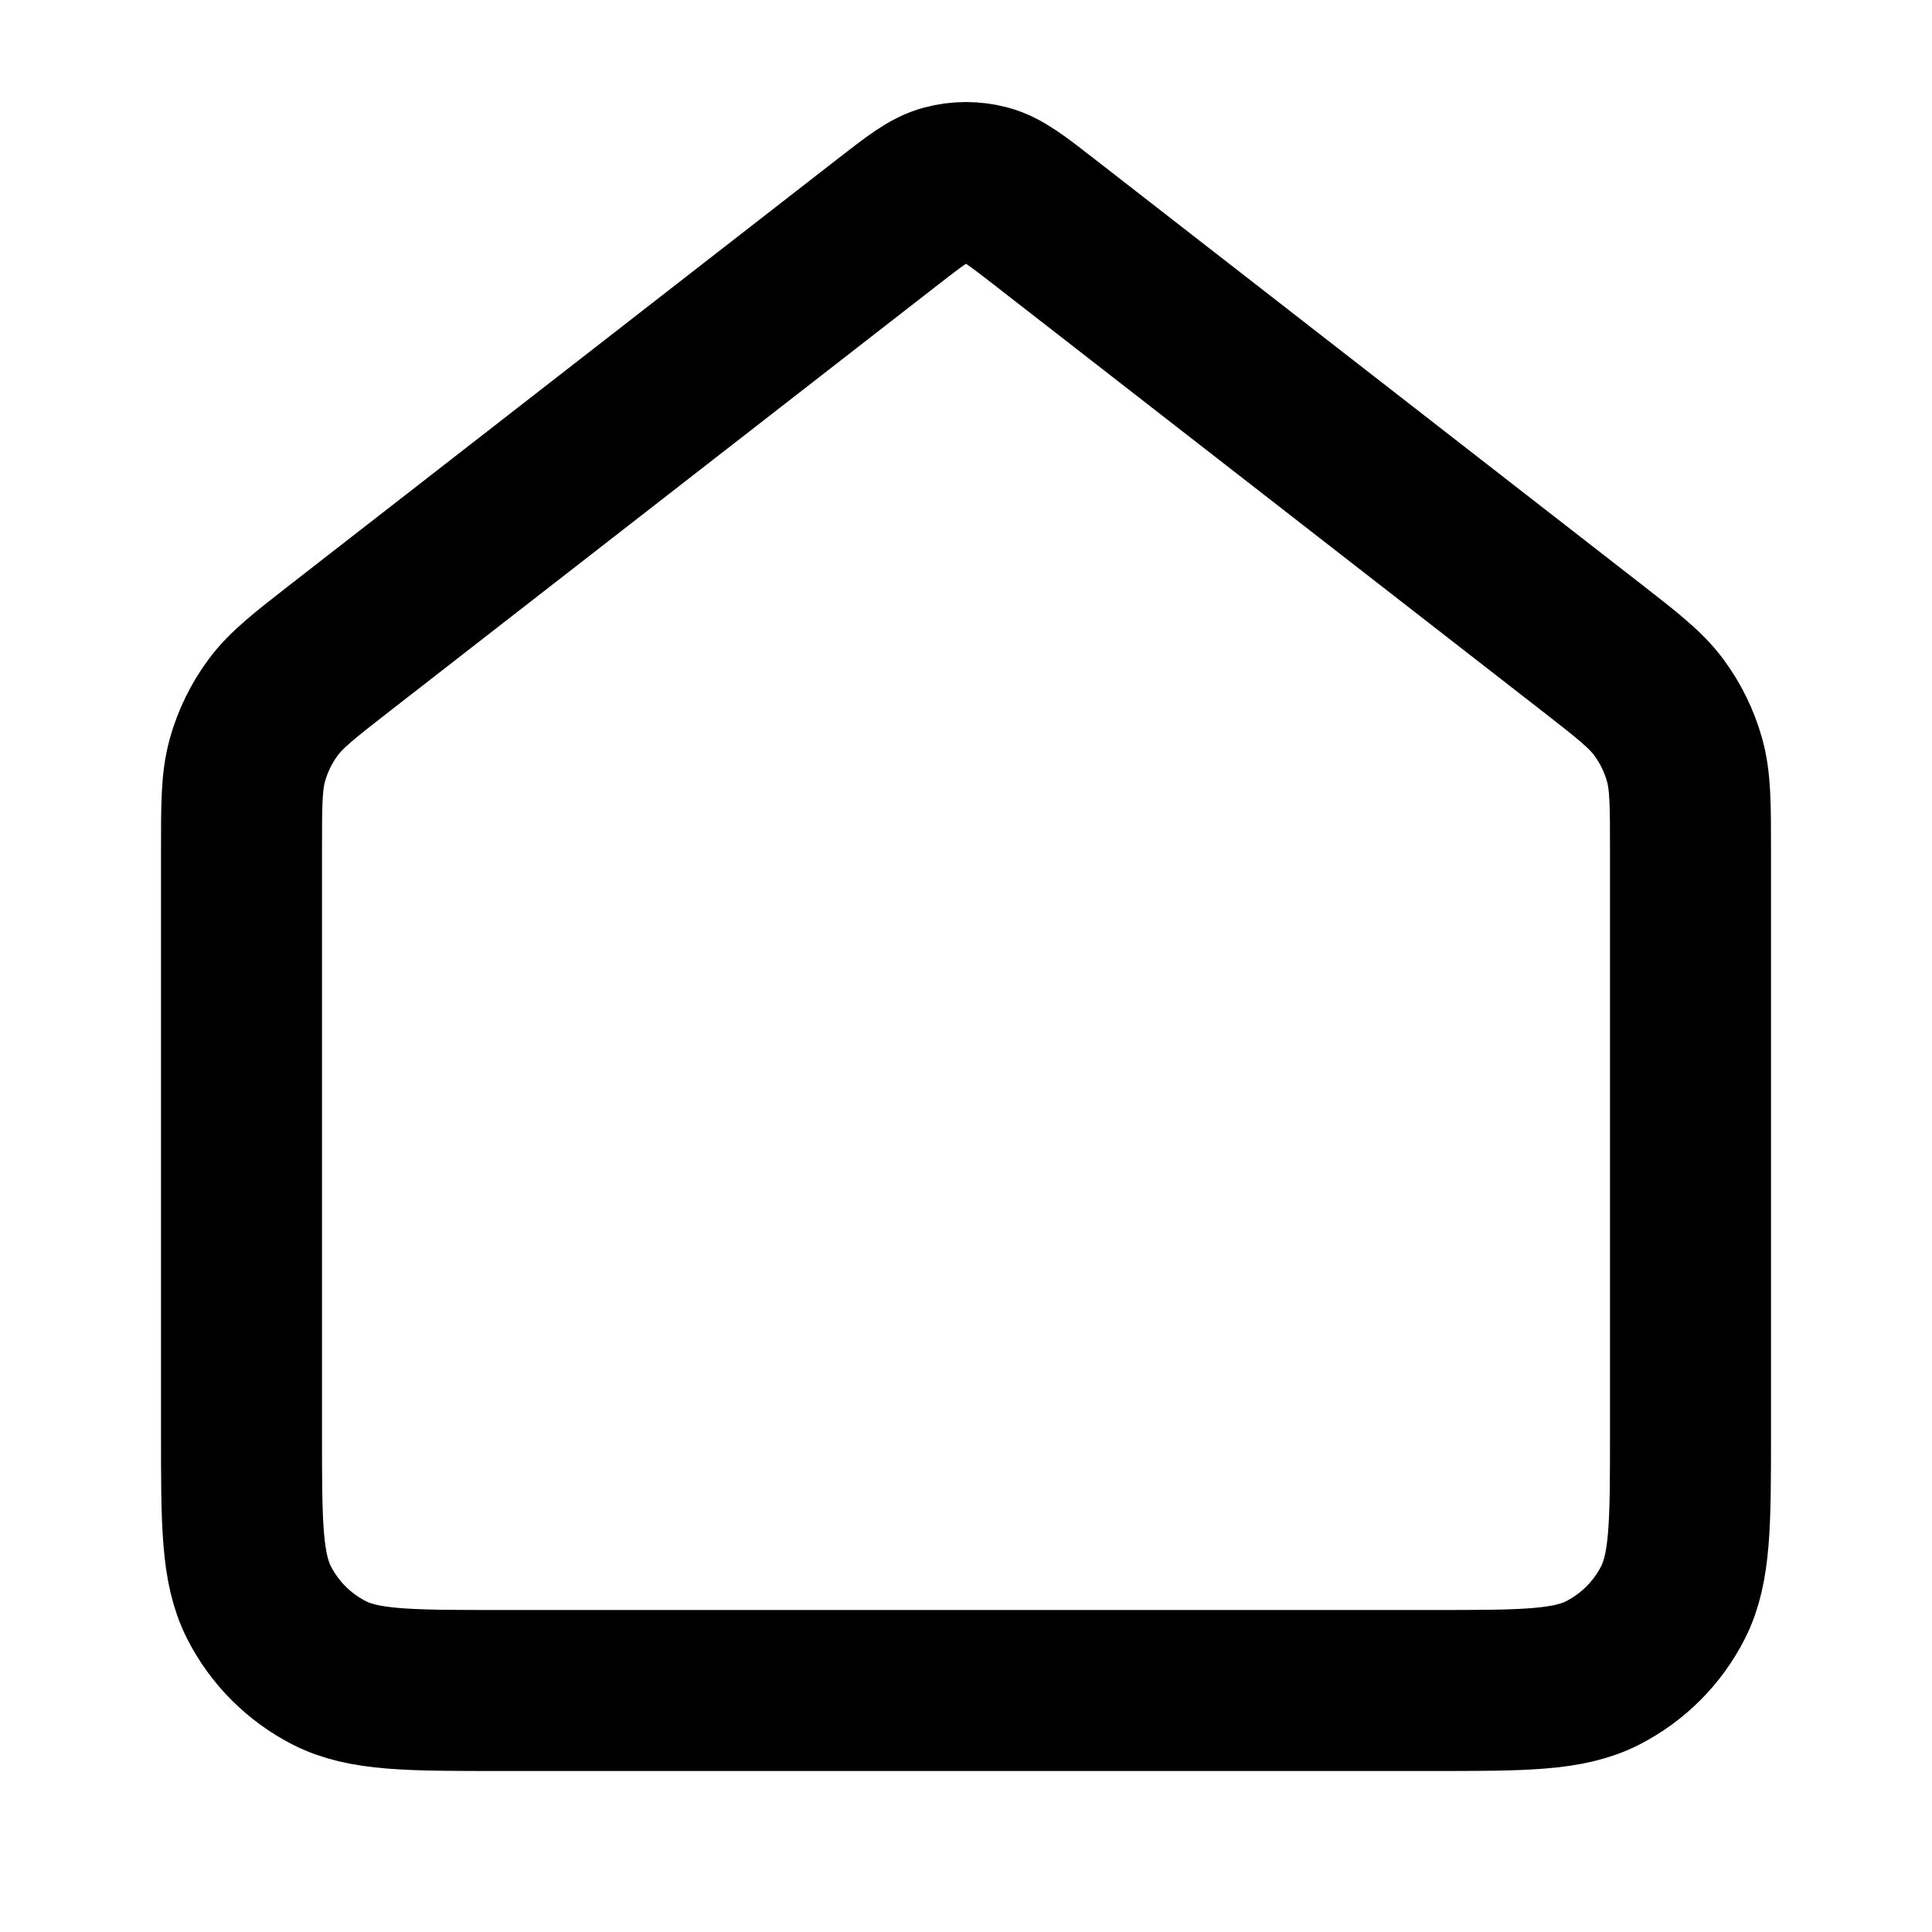
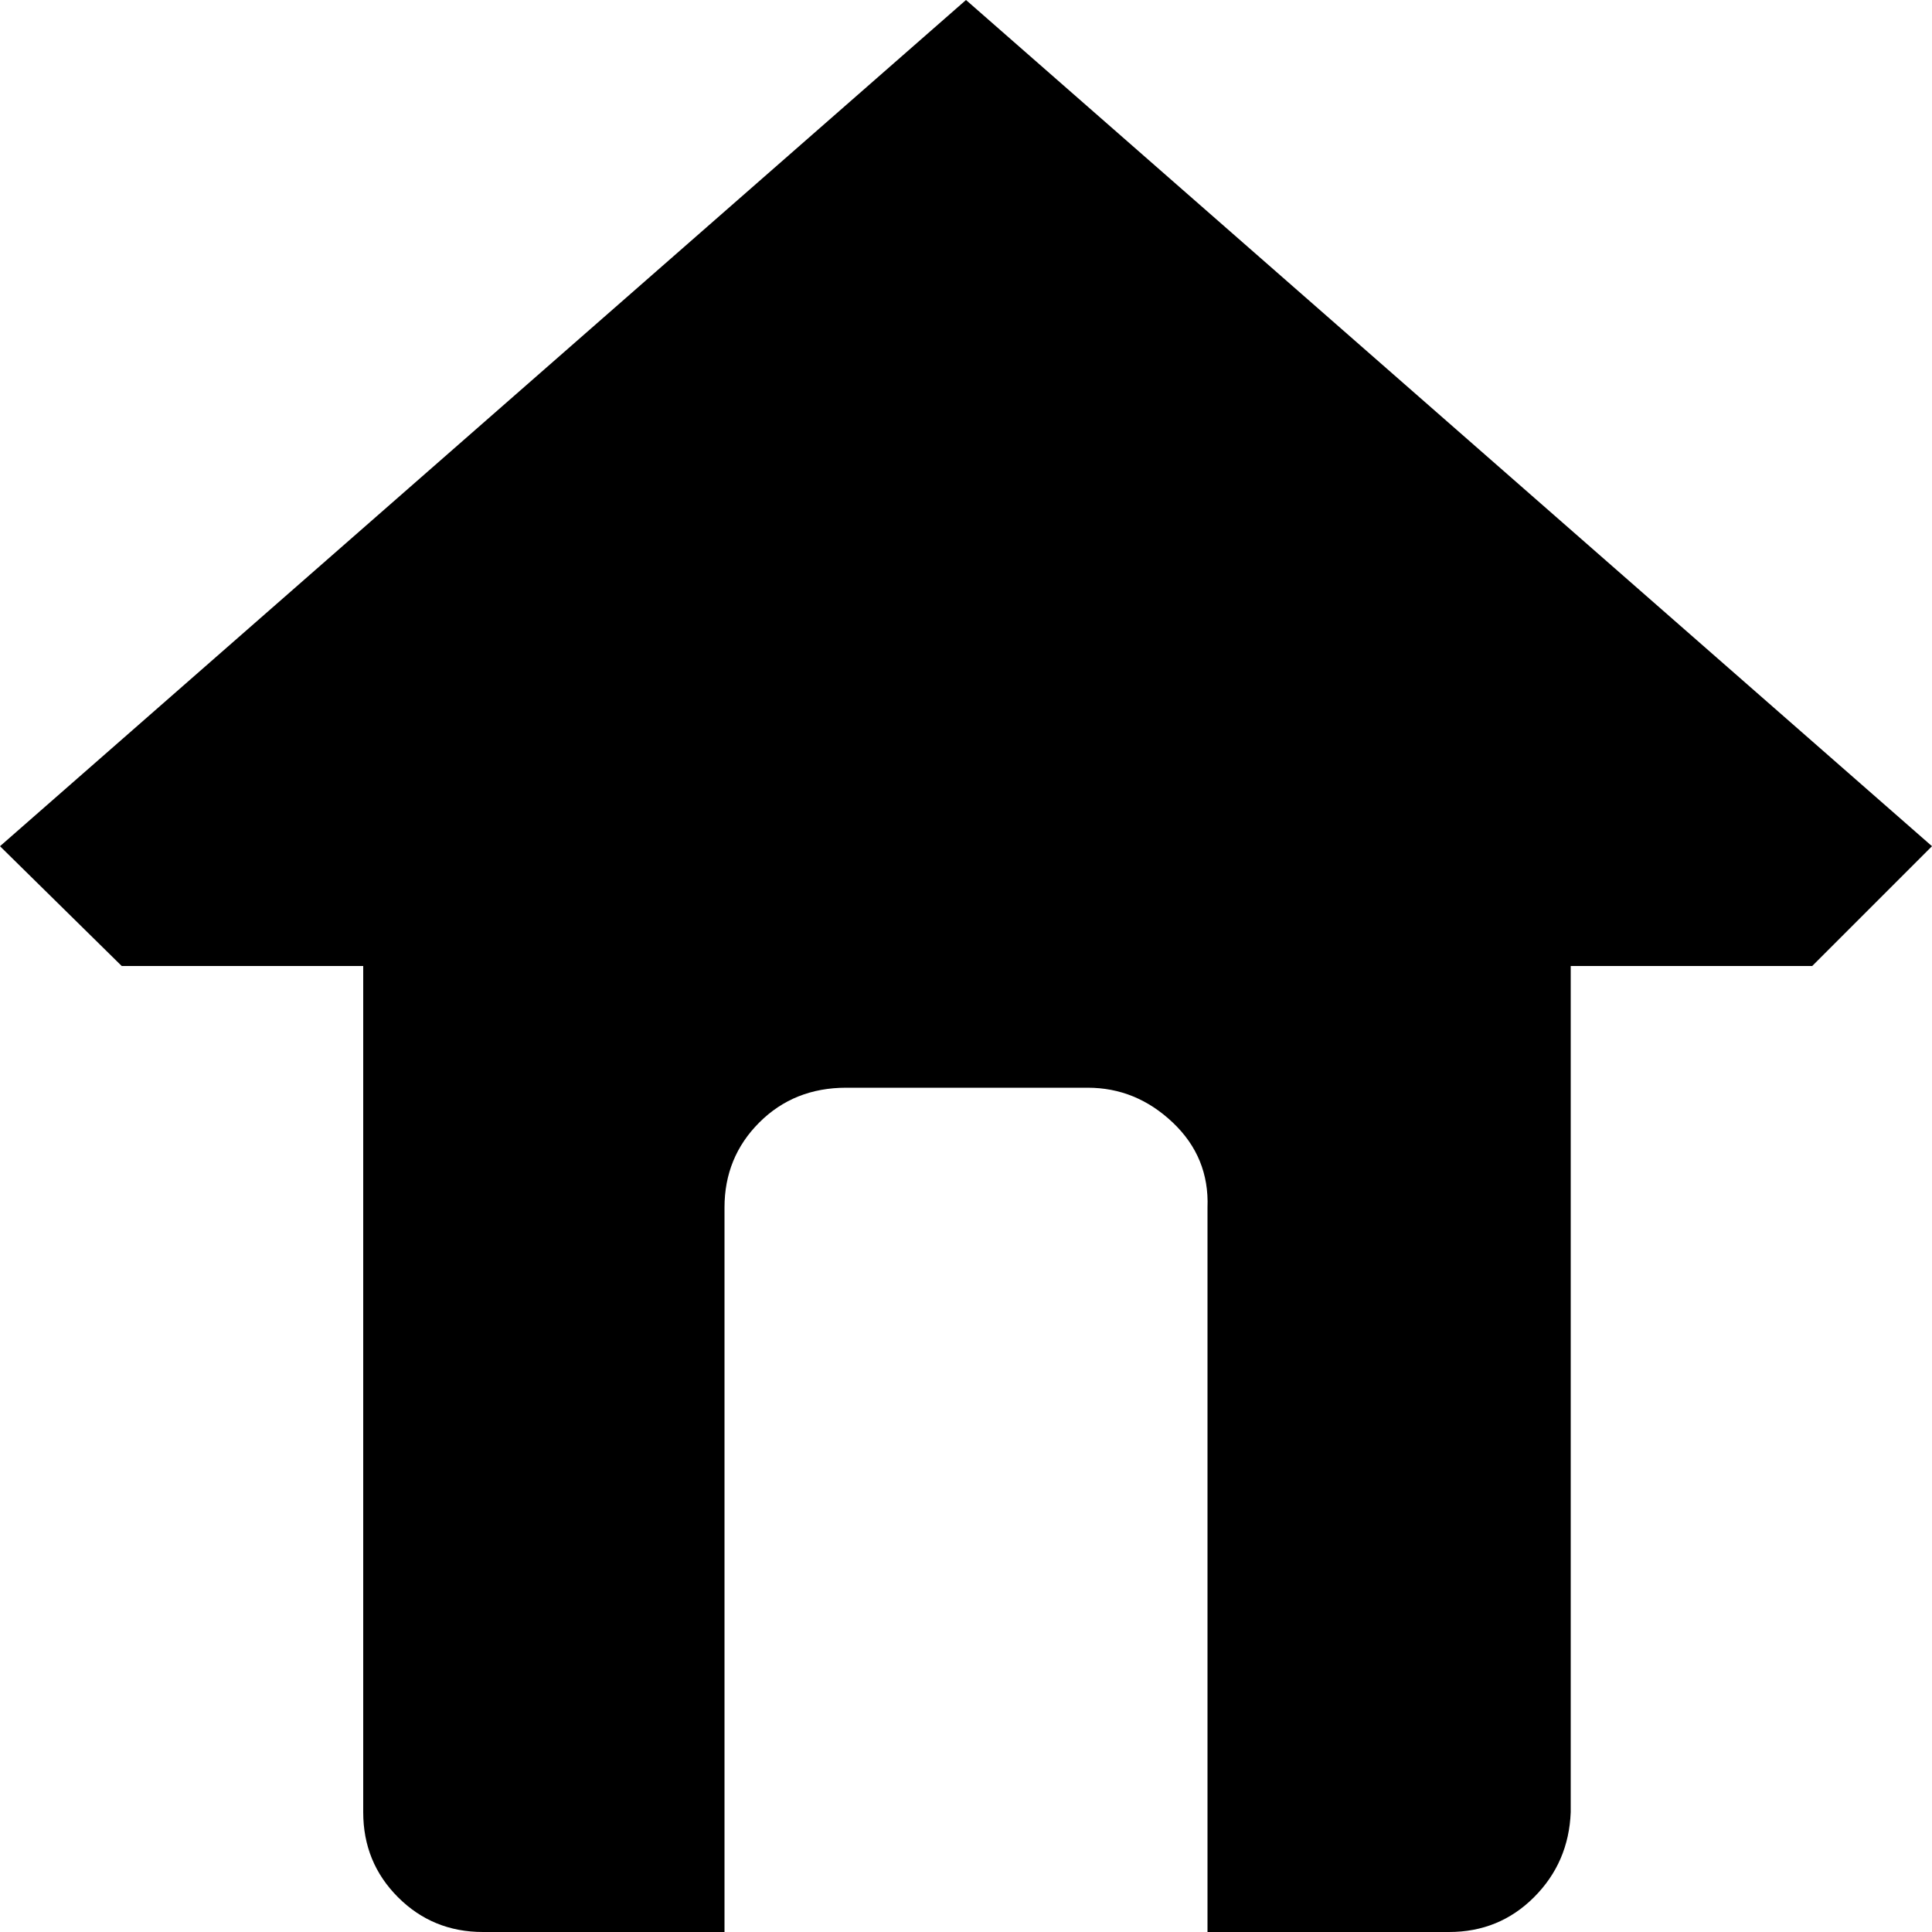
- <svg xmlns="http://www.w3.org/2000/svg" width="800px" height="800px" viewBox="0 0 24 24" fill="none">
-   <path d="M3 10.565C3 9.991 3 9.704 3.074 9.439C3.14 9.205 3.247 8.985 3.392 8.789C3.555 8.568 3.782 8.392 4.235 8.039L11.018 2.764C11.369 2.491 11.545 2.354 11.739 2.302C11.91 2.256 12.09 2.256 12.261 2.302C12.455 2.354 12.631 2.491 12.982 2.764L19.765 8.039C20.218 8.392 20.445 8.568 20.608 8.789C20.753 8.985 20.86 9.205 20.926 9.439C21 9.704 21 9.991 21 10.565V17.8C21 18.92 21 19.48 20.782 19.908C20.59 20.285 20.284 20.59 19.908 20.782C19.48 21 18.92 21 17.8 21H6.2C5.08 21 4.52 21 4.092 20.782C3.716 20.59 3.41 20.285 3.218 19.908C3 19.48 3 18.92 3 17.8V10.565Z" stroke="#000000" stroke-width="2" stroke-linecap="round" stroke-linejoin="round" />
+ <svg fill="#000000" width="800px" height="800px" viewBox="0 0 32 32" version="1.1">
+   <path d="M0 14.016l2.016 1.984h4v14.016q0 0.832 0.576 1.408t1.408 0.576h4v-12q0-0.832 0.576-1.408t1.44-0.576h4q0.8 0 1.408 0.576t0.576 1.408v12h4q0.832 0 1.408-0.576t0.608-1.408v-14.016h4l1.984-1.984-16-14.016z" />
</svg>
